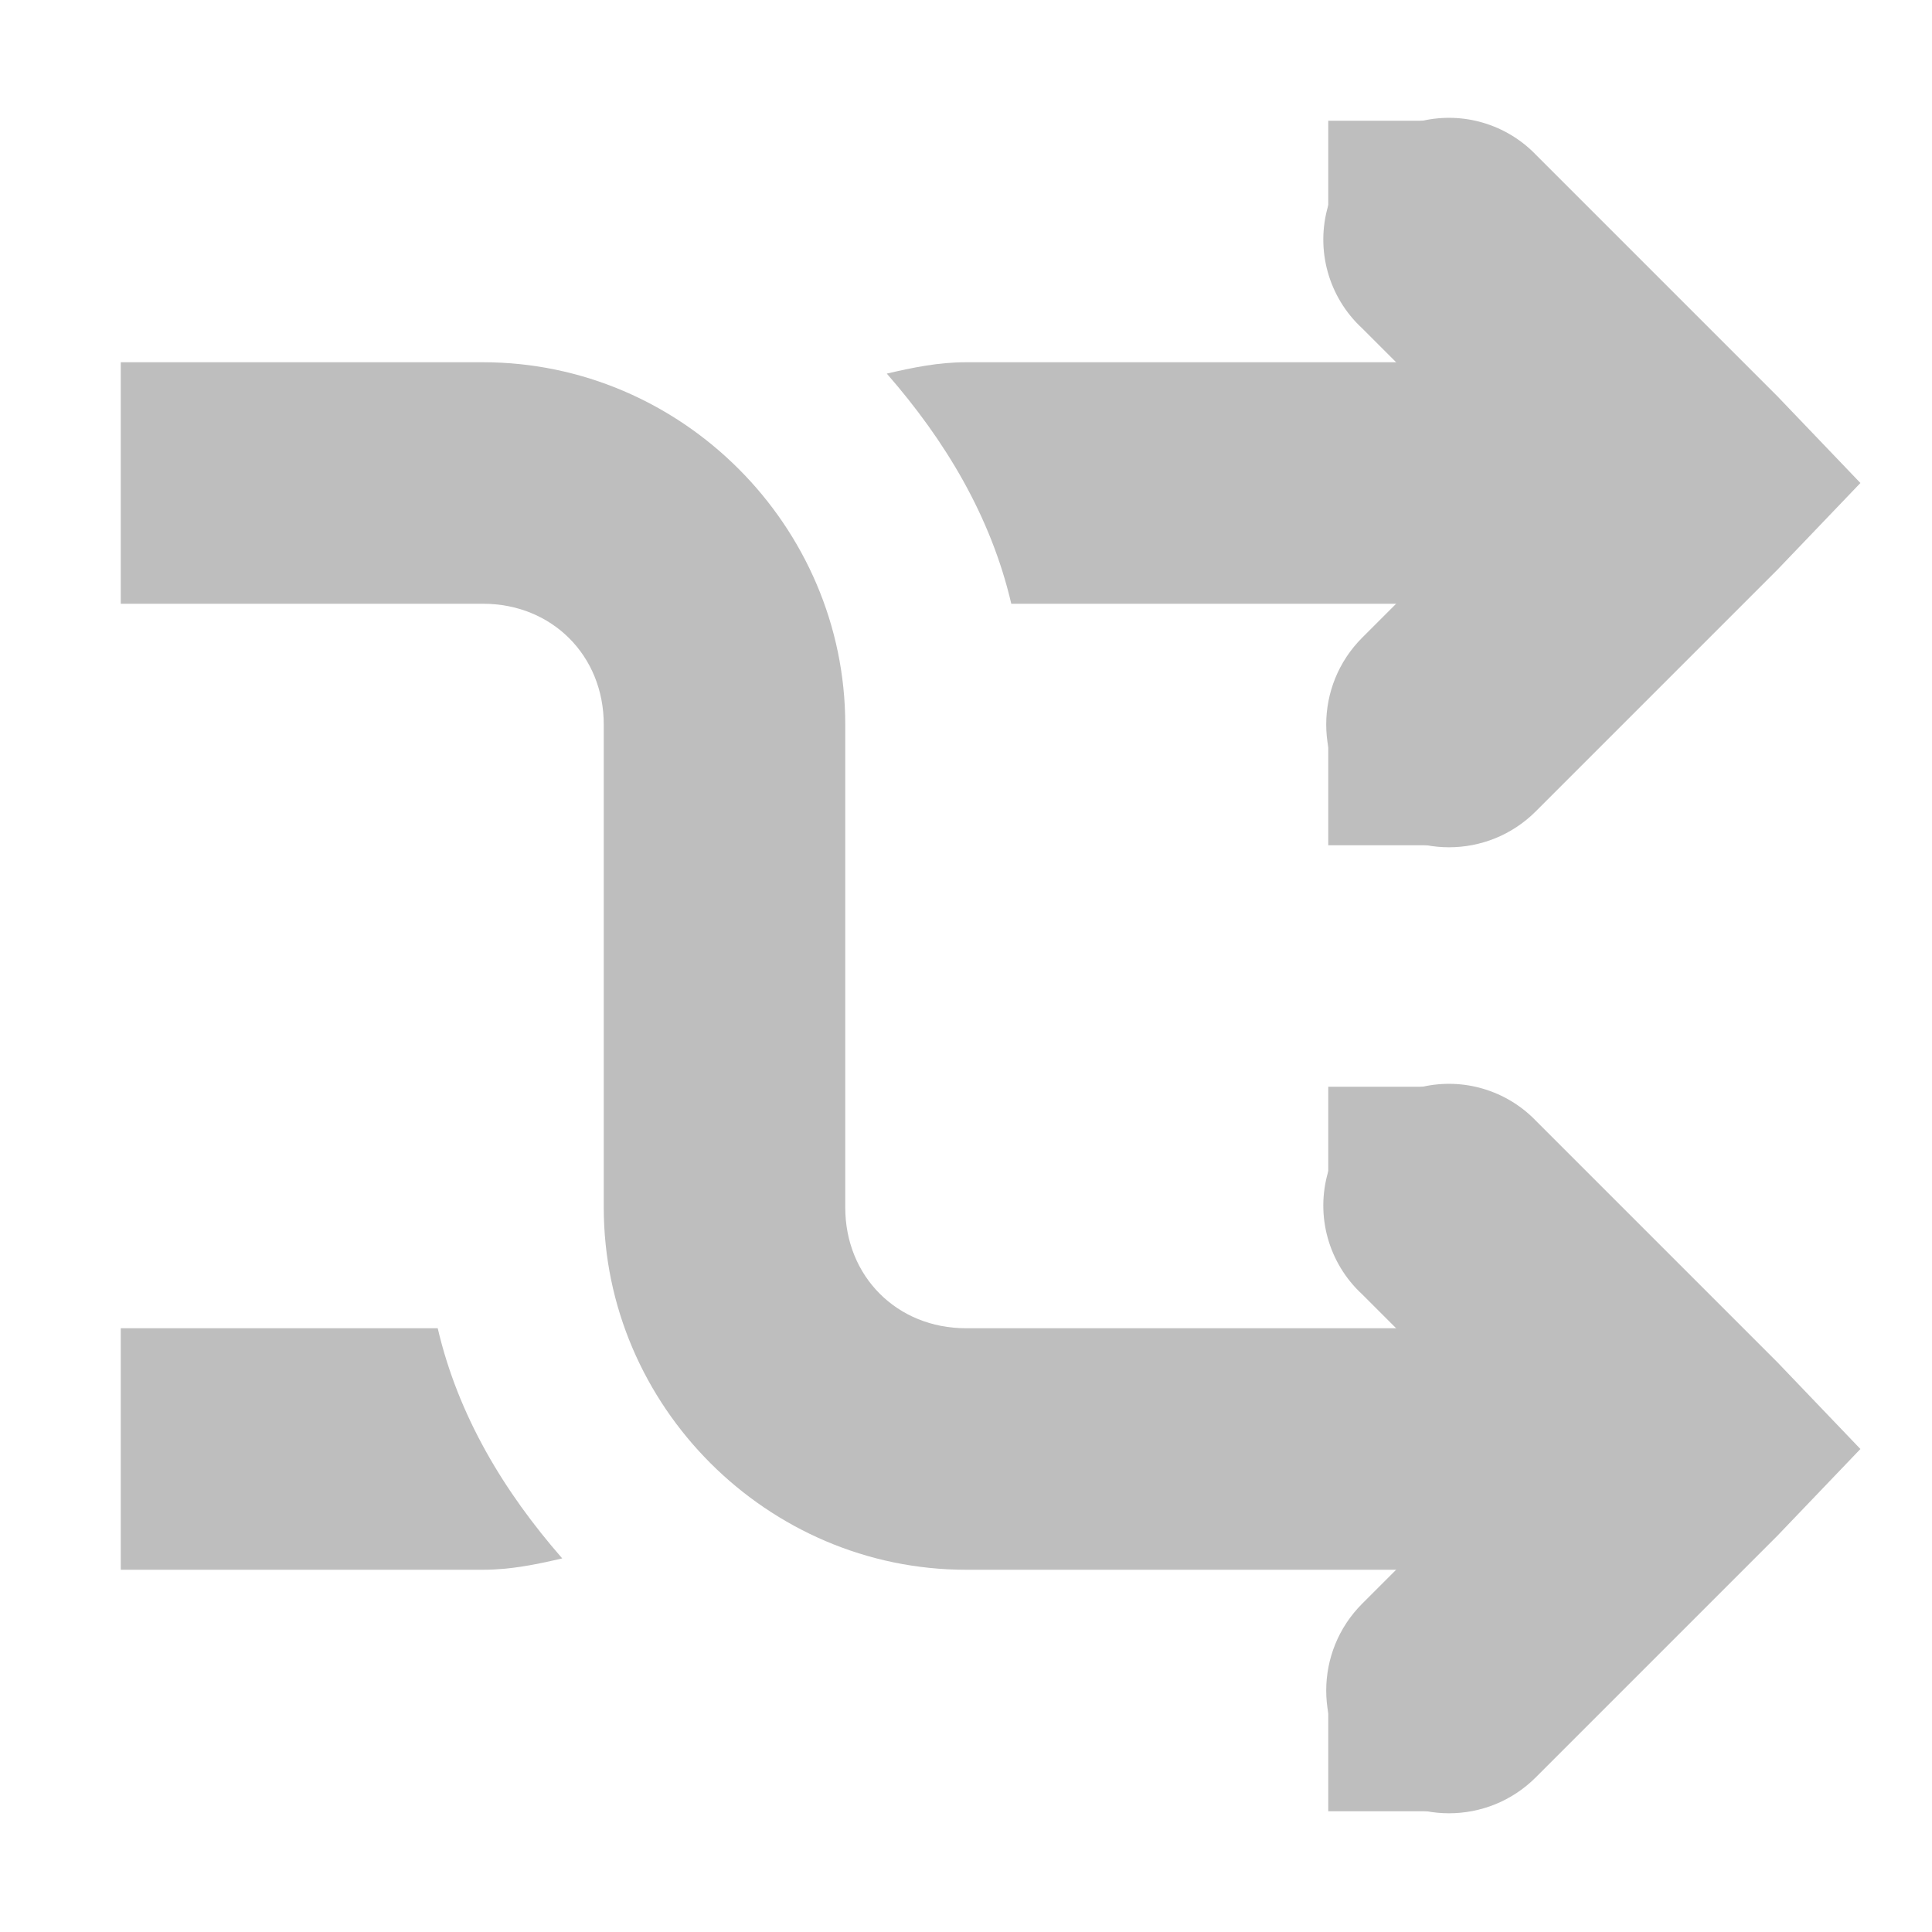
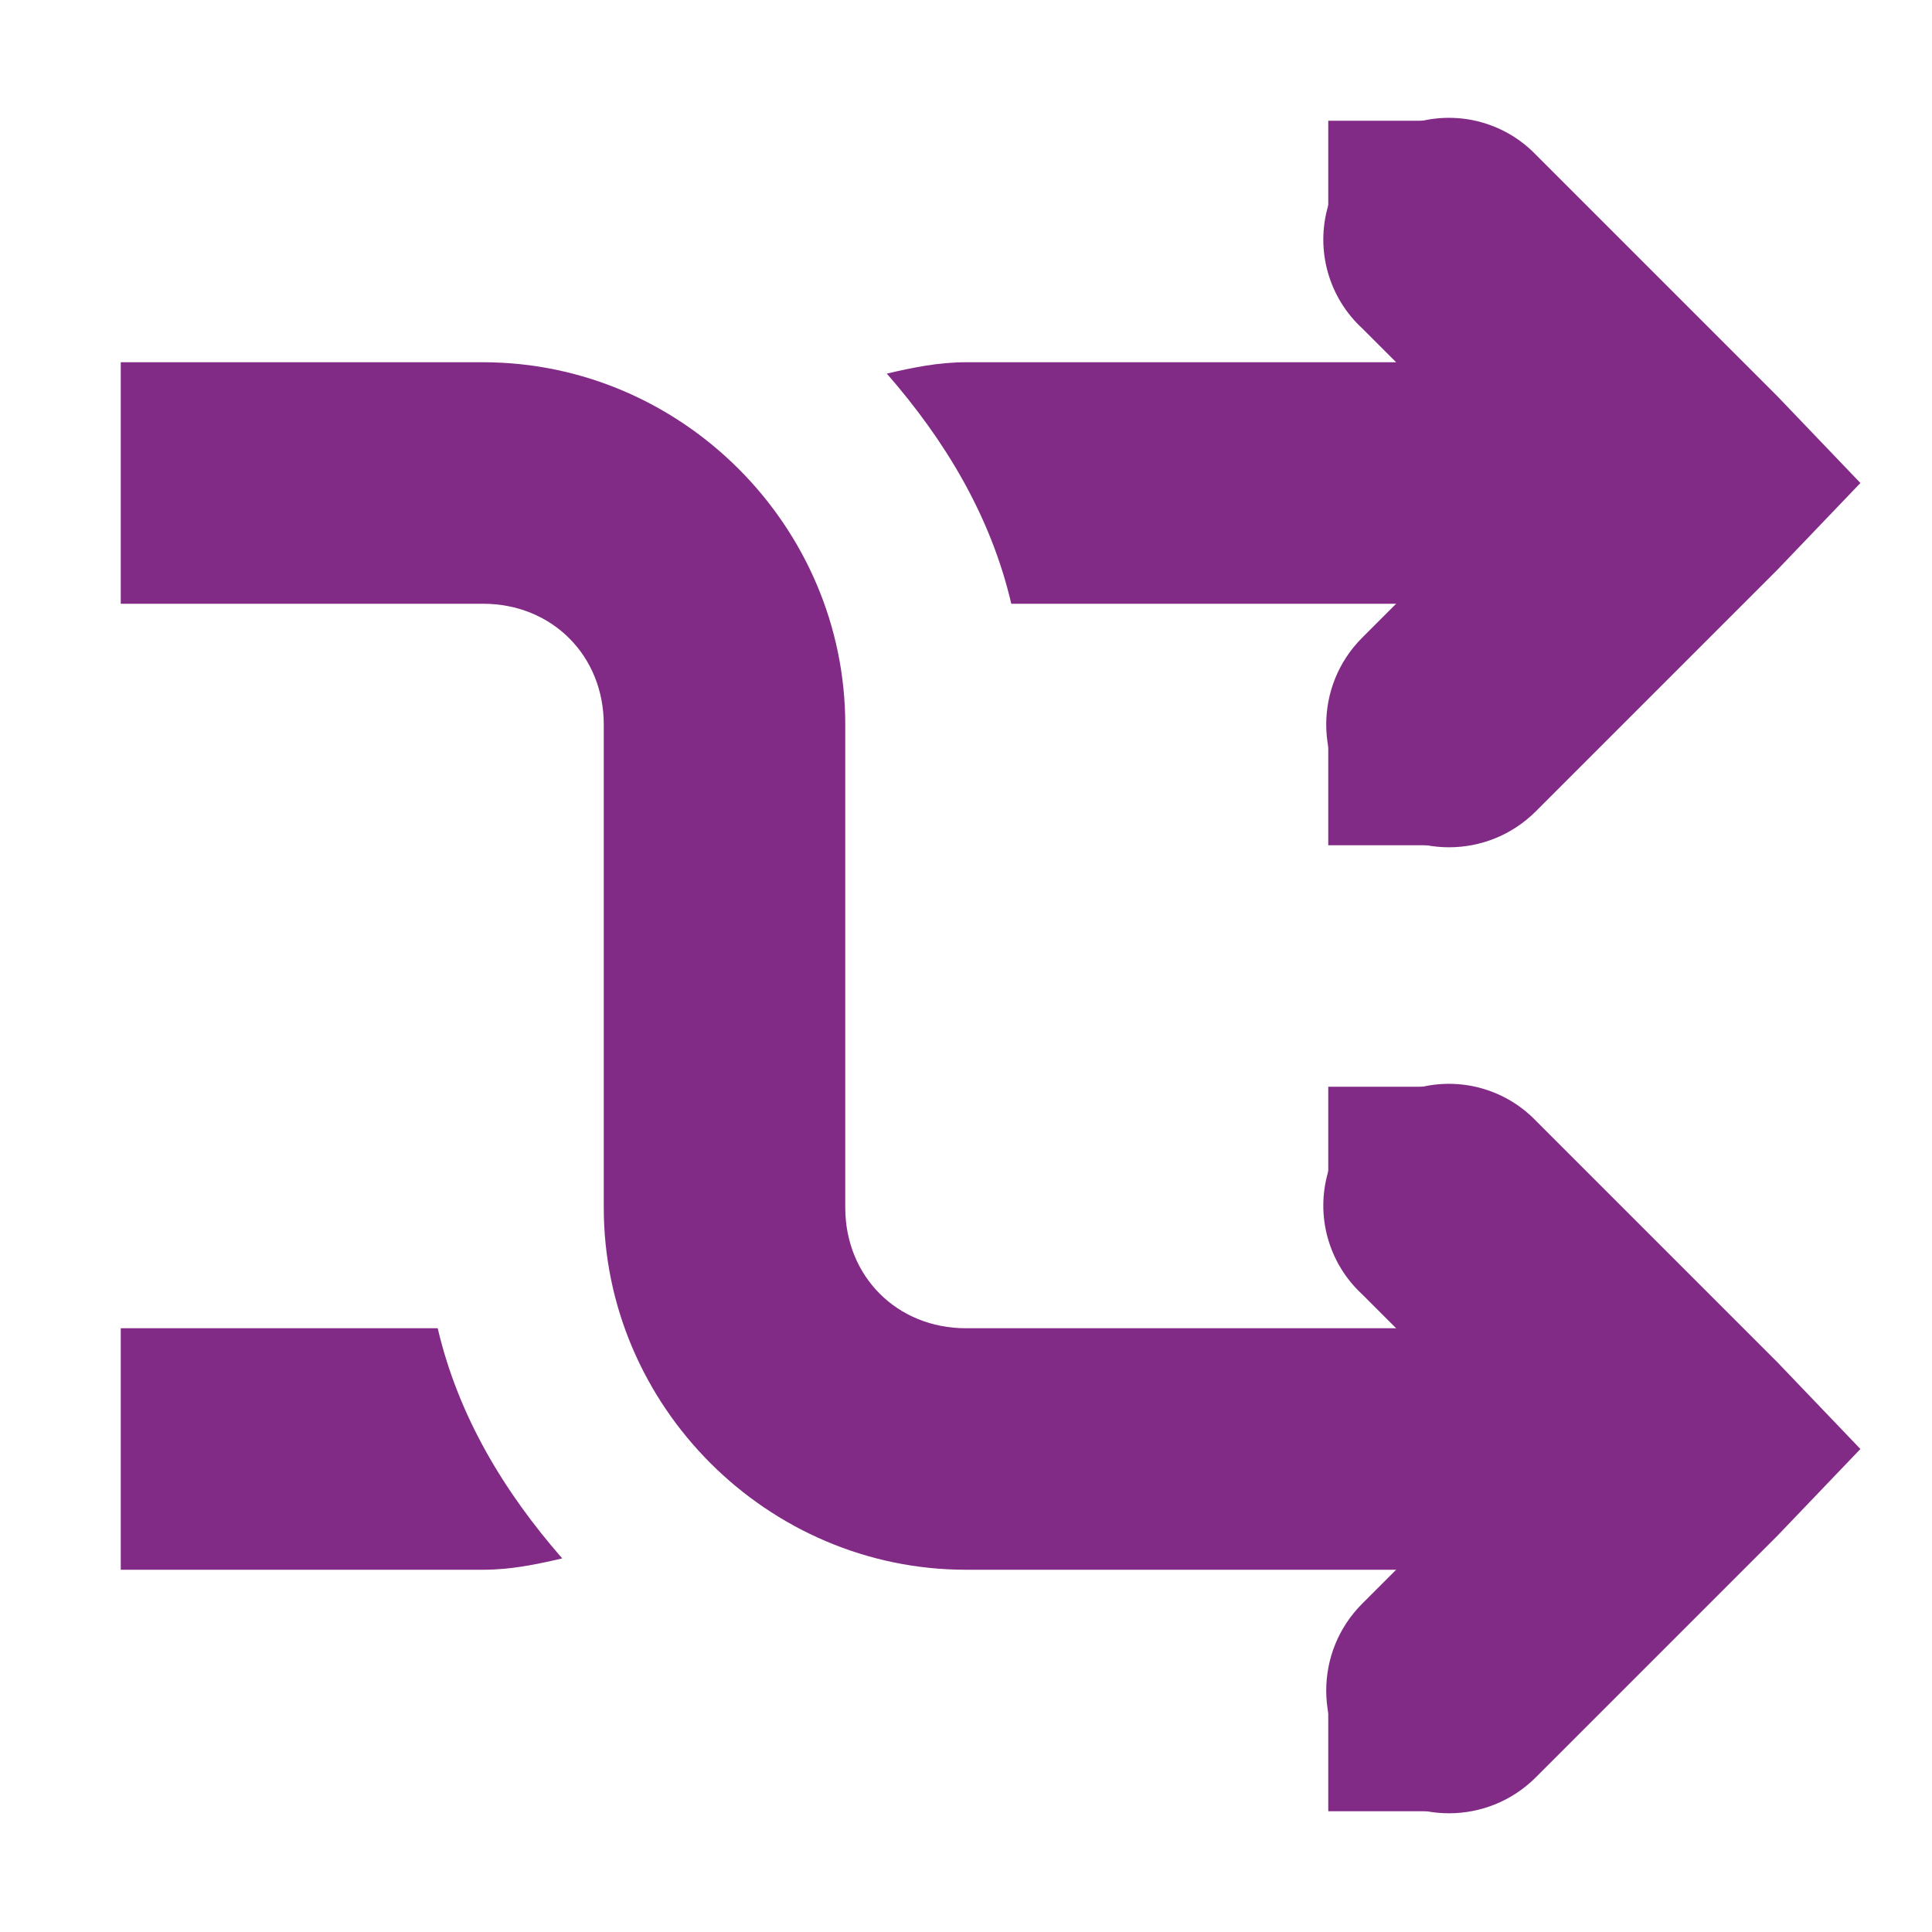
<svg xmlns="http://www.w3.org/2000/svg" width="16" id="svg7384" height="16" version="1.1">
  <defs id="defs7386" />
  <g style="display:inline" transform="translate(-60.99995,-277)" id="layer9">
-     <path style="font-size:medium;font-style:normal;font-variant:normal;font-weight:normal;font-stretch:normal;text-indent:0;text-align:start;text-decoration:none;line-height:normal;letter-spacing:normal;word-spacing:normal;text-transform:none;direction:ltr;block-progression:tb;writing-mode:lr-tb;text-anchor:start;baseline-shift:baseline;color:#bebebe;fill:#bebebe;fill-opacity:1;stroke:none;stroke-width:2;marker:none;visibility:visible;display:inline;overflow:visible;enable-background:accumulate;font-family:Sans;-inkscape-font-specification:Sans" id="path4544" d="m 62,280 0,2 3,0 c 0.571,0 1,0.429 1,1 l 0,4 c 0,1.645 1.355,3 3,3 l 6,0 0,-2 -6,0 c -0.571,0 -1,-0.429 -1,-1 l 0,-4 c 0,-1.645 -1.355,-3 -3,-3 l -3,0 z" />
-     <path style="font-size:medium;font-style:normal;font-variant:normal;font-weight:normal;font-stretch:normal;text-indent:0;text-align:start;text-decoration:none;line-height:normal;letter-spacing:normal;word-spacing:normal;text-transform:none;direction:ltr;block-progression:tb;writing-mode:lr-tb;text-anchor:start;baseline-shift:baseline;color:#bebebe;fill:#bebebe;fill-opacity:1;stroke:none;stroke-width:2;marker:none;visibility:visible;display:inline;overflow:visible;enable-background:accumulate;font-family:Sans;-inkscape-font-specification:Sans" id="rect3217-6-2" d="m 72.781,286 a 1,1 0 0 0 -0.5,1.719 L 73.562,289 l -1.281,1.281 a 1.016,1.016 0 1 0 1.438,1.438 l 2,-2 0.688,-0.719 -0.688,-0.719 -2,-2 A 1,1 0 0 0 72.781,286 z" />
-     <path style="font-size:medium;font-style:normal;font-variant:normal;font-weight:normal;font-stretch:normal;text-indent:0;text-align:start;text-decoration:none;line-height:normal;letter-spacing:normal;word-spacing:normal;text-transform:none;direction:ltr;block-progression:tb;writing-mode:lr-tb;text-anchor:start;baseline-shift:baseline;color:#bebebe;fill:#bebebe;fill-opacity:1;stroke:none;stroke-width:2;marker:none;visibility:visible;display:inline;overflow:visible;enable-background:accumulate;font-family:Sans;-inkscape-font-specification:Sans" id="rect3217-6-2-2" d="m 72.781,278 a 1,1 0 0 0 -0.5,1.719 L 73.562,281 l -1.281,1.281 a 1.016,1.016 0 1 0 1.438,1.438 l 2,-2 0.688,-0.719 -0.688,-0.719 -2,-2 A 1,1 0 0 0 72.781,278 z" />
-     <path style="font-size:medium;font-style:normal;font-variant:normal;font-weight:normal;font-stretch:normal;text-indent:0pt;text-align:start;text-decoration:none;line-height:normal;letter-spacing:normal;word-spacing:normal;text-transform:none;direction:ltr;text-anchor:start;color:#bebebe;fill:#bebebe;fill-opacity:1;stroke:none;stroke-width:2;marker:none;visibility:visible;display:inline;overflow:visible;font-family:Andale Mono" id="path4544-1" d="m 69,280 c -0.23,0 -0.441,0.044 -0.656,0.094 0.481,0.551 0.861,1.178 1.031,1.906 l 5.625,0 0,-2 -6,0 z m -7,8 0,2 3,0 c 0.23,0 0.441,-0.044 0.656,-0.094 -0.481,-0.551 -0.861,-1.178 -1.031,-1.906 l -2.625,0 z" />
-     <rect style="color:#000000;fill:#bebebe;fill-opacity:1;fill-rule:nonzero;stroke:none;stroke-width:2;marker:none;visibility:visible;display:inline;overflow:visible;enable-background:accumulate" width="1" id="rect4723-9" height="1" y="286" x="72" />
-     <rect style="color:#000000;fill:#bebebe;fill-opacity:1;fill-rule:nonzero;stroke:none;stroke-width:2;marker:none;visibility:visible;display:inline;overflow:visible;enable-background:accumulate" width="1" id="rect4723-0-7" height="1" y="291" x="72" />
-     <rect style="color:#000000;fill:#bebebe;fill-opacity:1;fill-rule:nonzero;stroke:none;stroke-width:2;marker:none;visibility:visible;display:inline;overflow:visible;enable-background:accumulate" width="1" id="rect4723-9-6" height="1" y="278" x="72" />
-     <rect style="color:#000000;fill:#bebebe;fill-opacity:1;fill-rule:nonzero;stroke:none;stroke-width:2;marker:none;visibility:visible;display:inline;overflow:visible;enable-background:accumulate" width="1" id="rect4723-0-7-8" height="1" y="283" x="72" />
+     <path style="font-size:medium;font-style:normal;font-variant:normal;font-weight:normal;font-stretch:normal;text-indent:0;text-align:start;text-decoration:none;line-height:normal;letter-spacing:normal;word-spacing:normal;text-transform:none;direction:ltr;block-progression:tb;writing-mode:lr-tb;text-anchor:start;baseline-shift:baseline;color:#bebebe;fill:#822b86;fill-opacity:1;stroke:none;stroke-width:2;marker:none;visibility:visible;display:inline;overflow:visible;enable-background:accumulate;font-family:Sans;-inkscape-font-specification:Sans" id="path4544" d="m 62,280 0,2 3,0 c 0.571,0 1,0.429 1,1 l 0,4 c 0,1.645 1.355,3 3,3 l 6,0 0,-2 -6,0 c -0.571,0 -1,-0.429 -1,-1 l 0,-4 c 0,-1.645 -1.355,-3 -3,-3 l -3,0 z" />
+     <path style="font-size:medium;font-style:normal;font-variant:normal;font-weight:normal;font-stretch:normal;text-indent:0;text-align:start;text-decoration:none;line-height:normal;letter-spacing:normal;word-spacing:normal;text-transform:none;direction:ltr;block-progression:tb;writing-mode:lr-tb;text-anchor:start;baseline-shift:baseline;color:#bebebe;fill:#822b86;fill-opacity:1;stroke:none;stroke-width:2;marker:none;visibility:visible;display:inline;overflow:visible;enable-background:accumulate;font-family:Sans;-inkscape-font-specification:Sans" id="rect3217-6-2" d="m 72.781,286 a 1,1 0 0 0 -0.5,1.719 L 73.562,289 l -1.281,1.281 a 1.016,1.016 0 1 0 1.438,1.438 l 2,-2 0.688,-0.719 -0.688,-0.719 -2,-2 A 1,1 0 0 0 72.781,286 z" />
+     <path style="font-size:medium;font-style:normal;font-variant:normal;font-weight:normal;font-stretch:normal;text-indent:0;text-align:start;text-decoration:none;line-height:normal;letter-spacing:normal;word-spacing:normal;text-transform:none;direction:ltr;block-progression:tb;writing-mode:lr-tb;text-anchor:start;baseline-shift:baseline;color:#bebebe;fill:#822b86;fill-opacity:1;stroke:none;stroke-width:2;marker:none;visibility:visible;display:inline;overflow:visible;enable-background:accumulate;font-family:Sans;-inkscape-font-specification:Sans" id="rect3217-6-2-2" d="m 72.781,278 a 1,1 0 0 0 -0.5,1.719 L 73.562,281 l -1.281,1.281 a 1.016,1.016 0 1 0 1.438,1.438 l 2,-2 0.688,-0.719 -0.688,-0.719 -2,-2 A 1,1 0 0 0 72.781,278 z" />
+     <path style="font-size:medium;font-style:normal;font-variant:normal;font-weight:normal;font-stretch:normal;text-indent:0pt;text-align:start;text-decoration:none;line-height:normal;letter-spacing:normal;word-spacing:normal;text-transform:none;direction:ltr;text-anchor:start;color:#bebebe;fill:#822b86;fill-opacity:1;stroke:none;stroke-width:2;marker:none;visibility:visible;display:inline;overflow:visible;font-family:Andale Mono" id="path4544-1" d="m 69,280 c -0.23,0 -0.441,0.044 -0.656,0.094 0.481,0.551 0.861,1.178 1.031,1.906 l 5.625,0 0,-2 -6,0 z m -7,8 0,2 3,0 c 0.23,0 0.441,-0.044 0.656,-0.094 -0.481,-0.551 -0.861,-1.178 -1.031,-1.906 l -2.625,0 z" />
+     <rect style="color:#000000;fill:#822b86;fill-opacity:1;fill-rule:nonzero;stroke:none;stroke-width:2;marker:none;visibility:visible;display:inline;overflow:visible;enable-background:accumulate" width="1" id="rect4723-9" height="1" y="286" x="72" />
+     <rect style="color:#000000;fill:#822b86;fill-opacity:1;fill-rule:nonzero;stroke:none;stroke-width:2;marker:none;visibility:visible;display:inline;overflow:visible;enable-background:accumulate" width="1" id="rect4723-0-7" height="1" y="291" x="72" />
+     <rect style="color:#000000;fill:#822b86;fill-opacity:1;fill-rule:nonzero;stroke:none;stroke-width:2;marker:none;visibility:visible;display:inline;overflow:visible;enable-background:accumulate" width="1" id="rect4723-9-6" height="1" y="278" x="72" />
+     <rect style="color:#000000;fill:#822b86;fill-opacity:1;fill-rule:nonzero;stroke:none;stroke-width:2;marker:none;visibility:visible;display:inline;overflow:visible;enable-background:accumulate" width="1" id="rect4723-0-7-8" height="1" y="283" x="72" />
  </g>
  <g transform="translate(-60.99995,-277)" id="layer10" />
  <g transform="translate(-60.99995,-277)" id="layer11" />
  <g transform="translate(-60.99995,-277)" id="layer13" />
  <g transform="translate(-60.99995,-277)" id="layer14" />
  <g style="display:inline" transform="translate(-60.99995,-277)" id="layer15" />
  <g transform="translate(-60.99995,-277)" style="display:inline" id="g71291" />
  <g style="display:inline" transform="translate(-60.99995,-277)" id="g4953" />
  <g transform="translate(-60.99995,-277)" style="display:inline" id="layer12" />
</svg>
